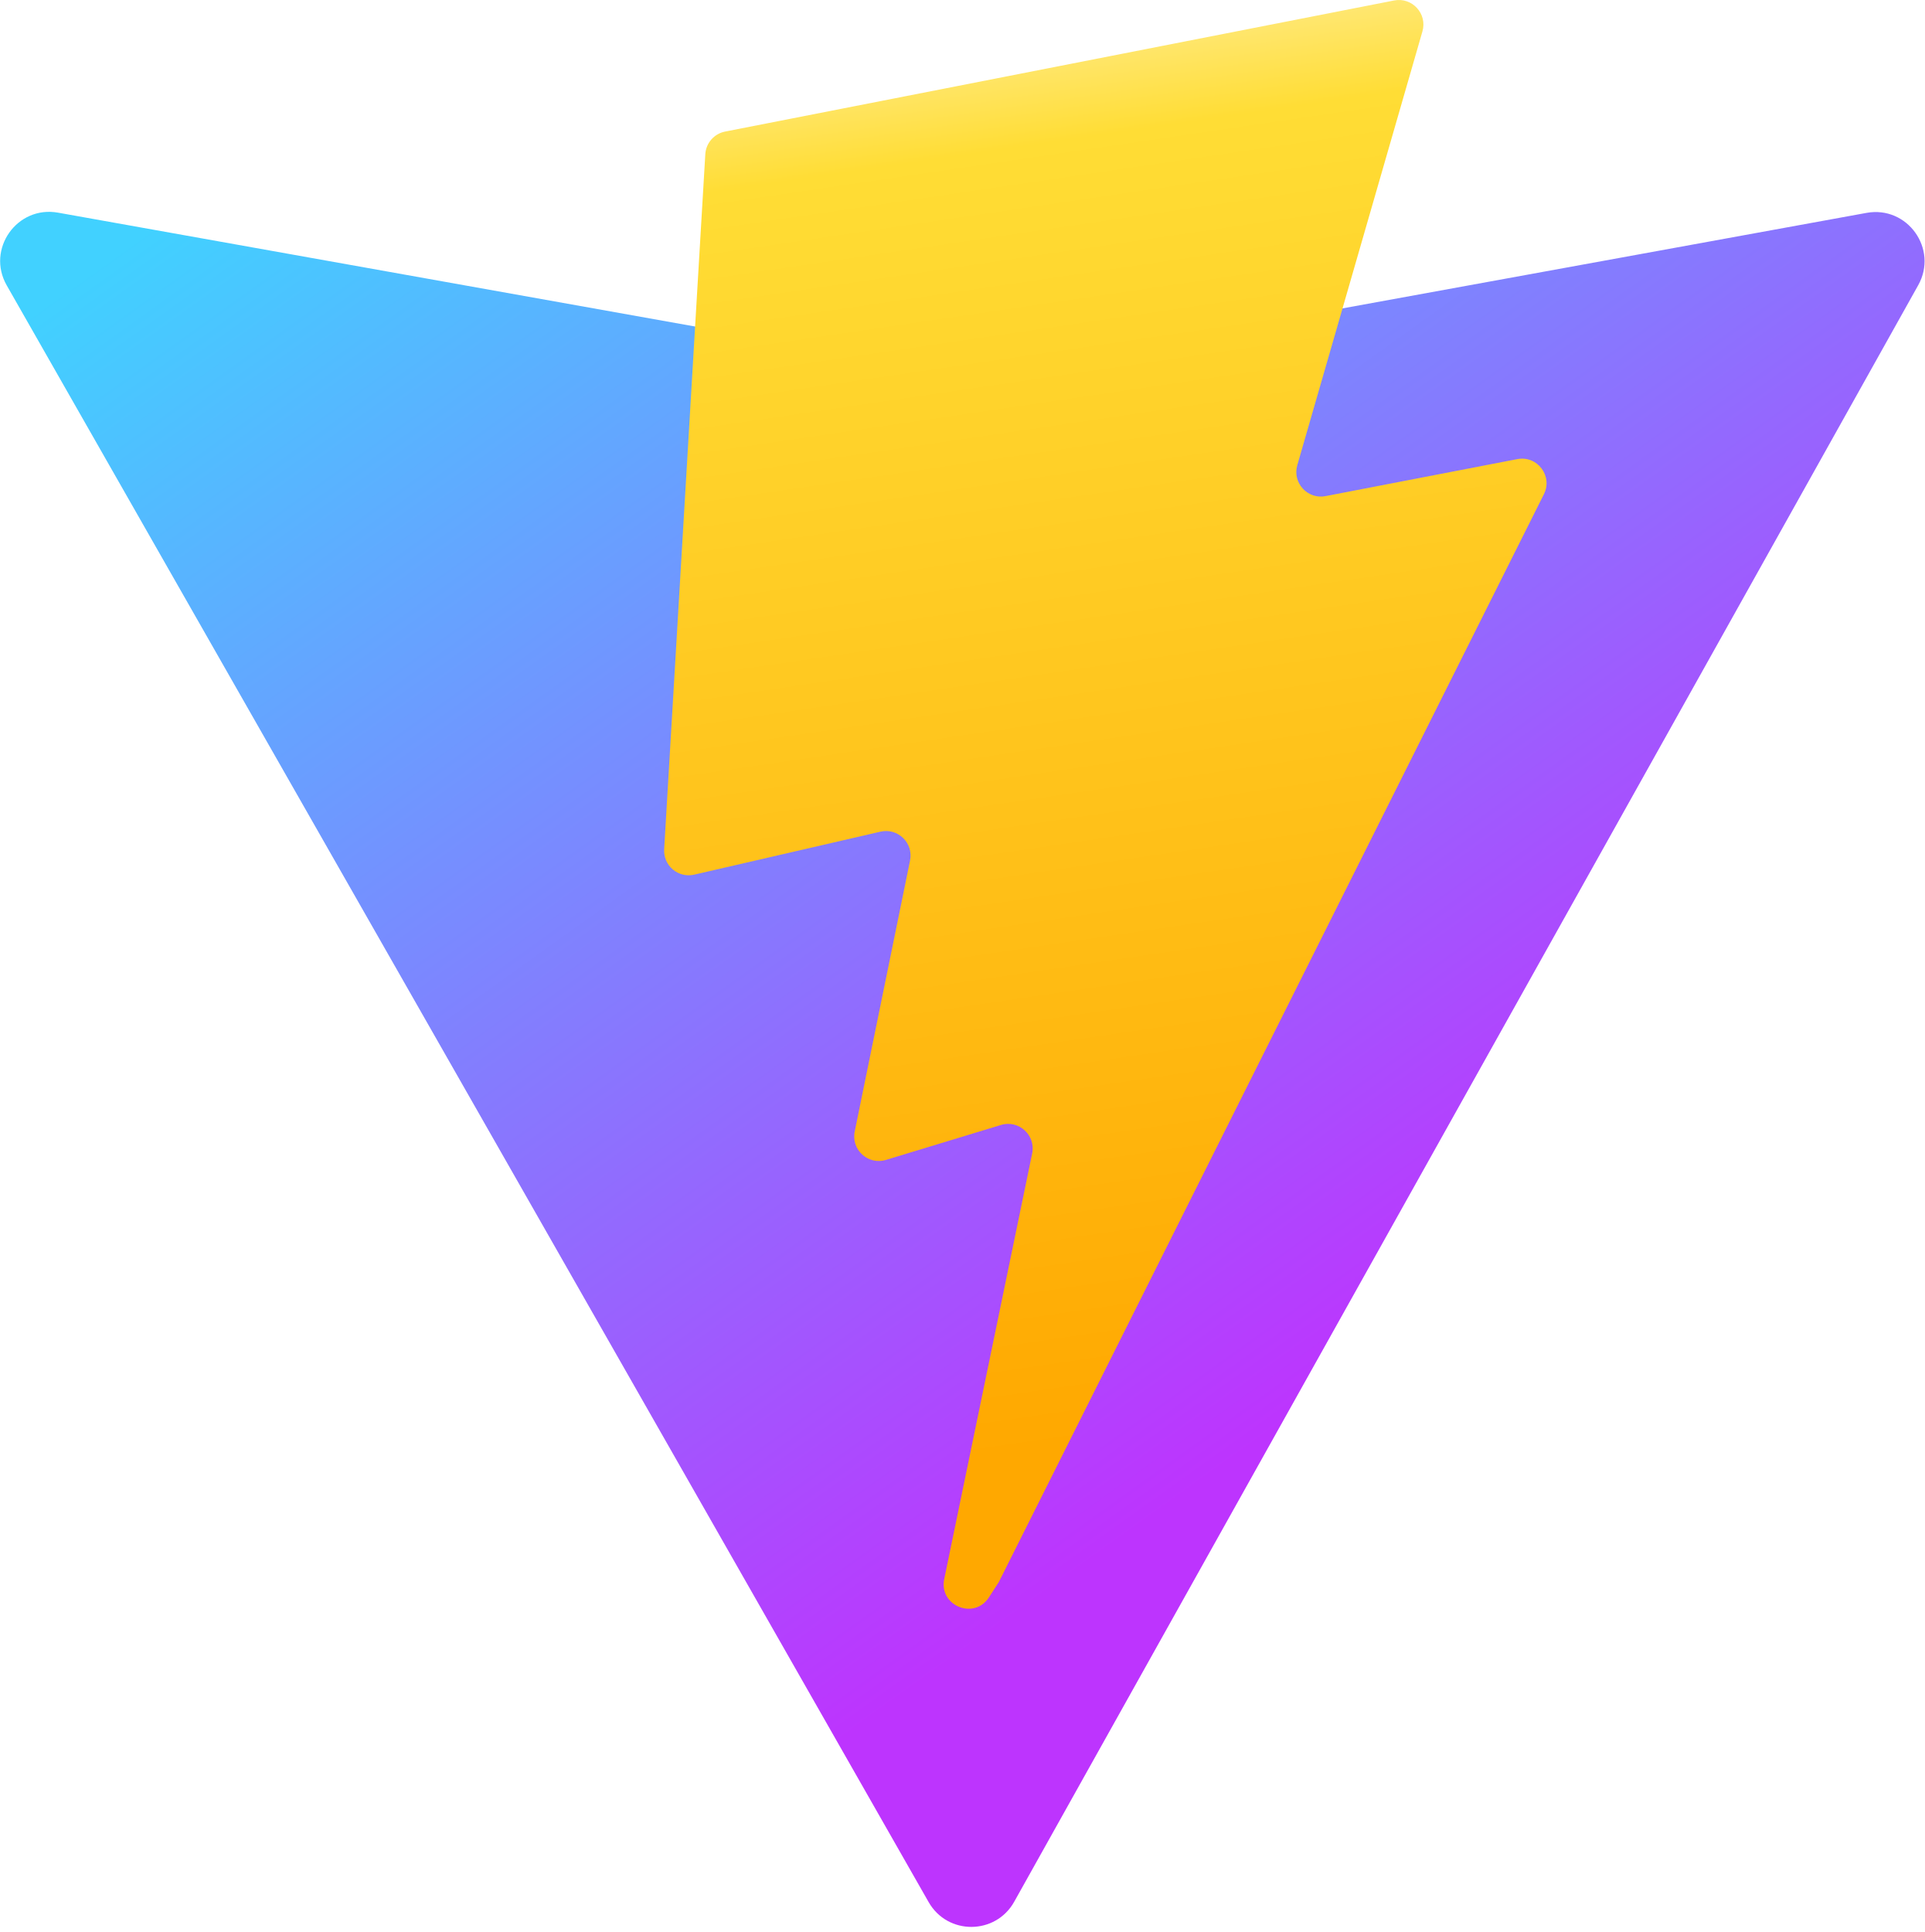
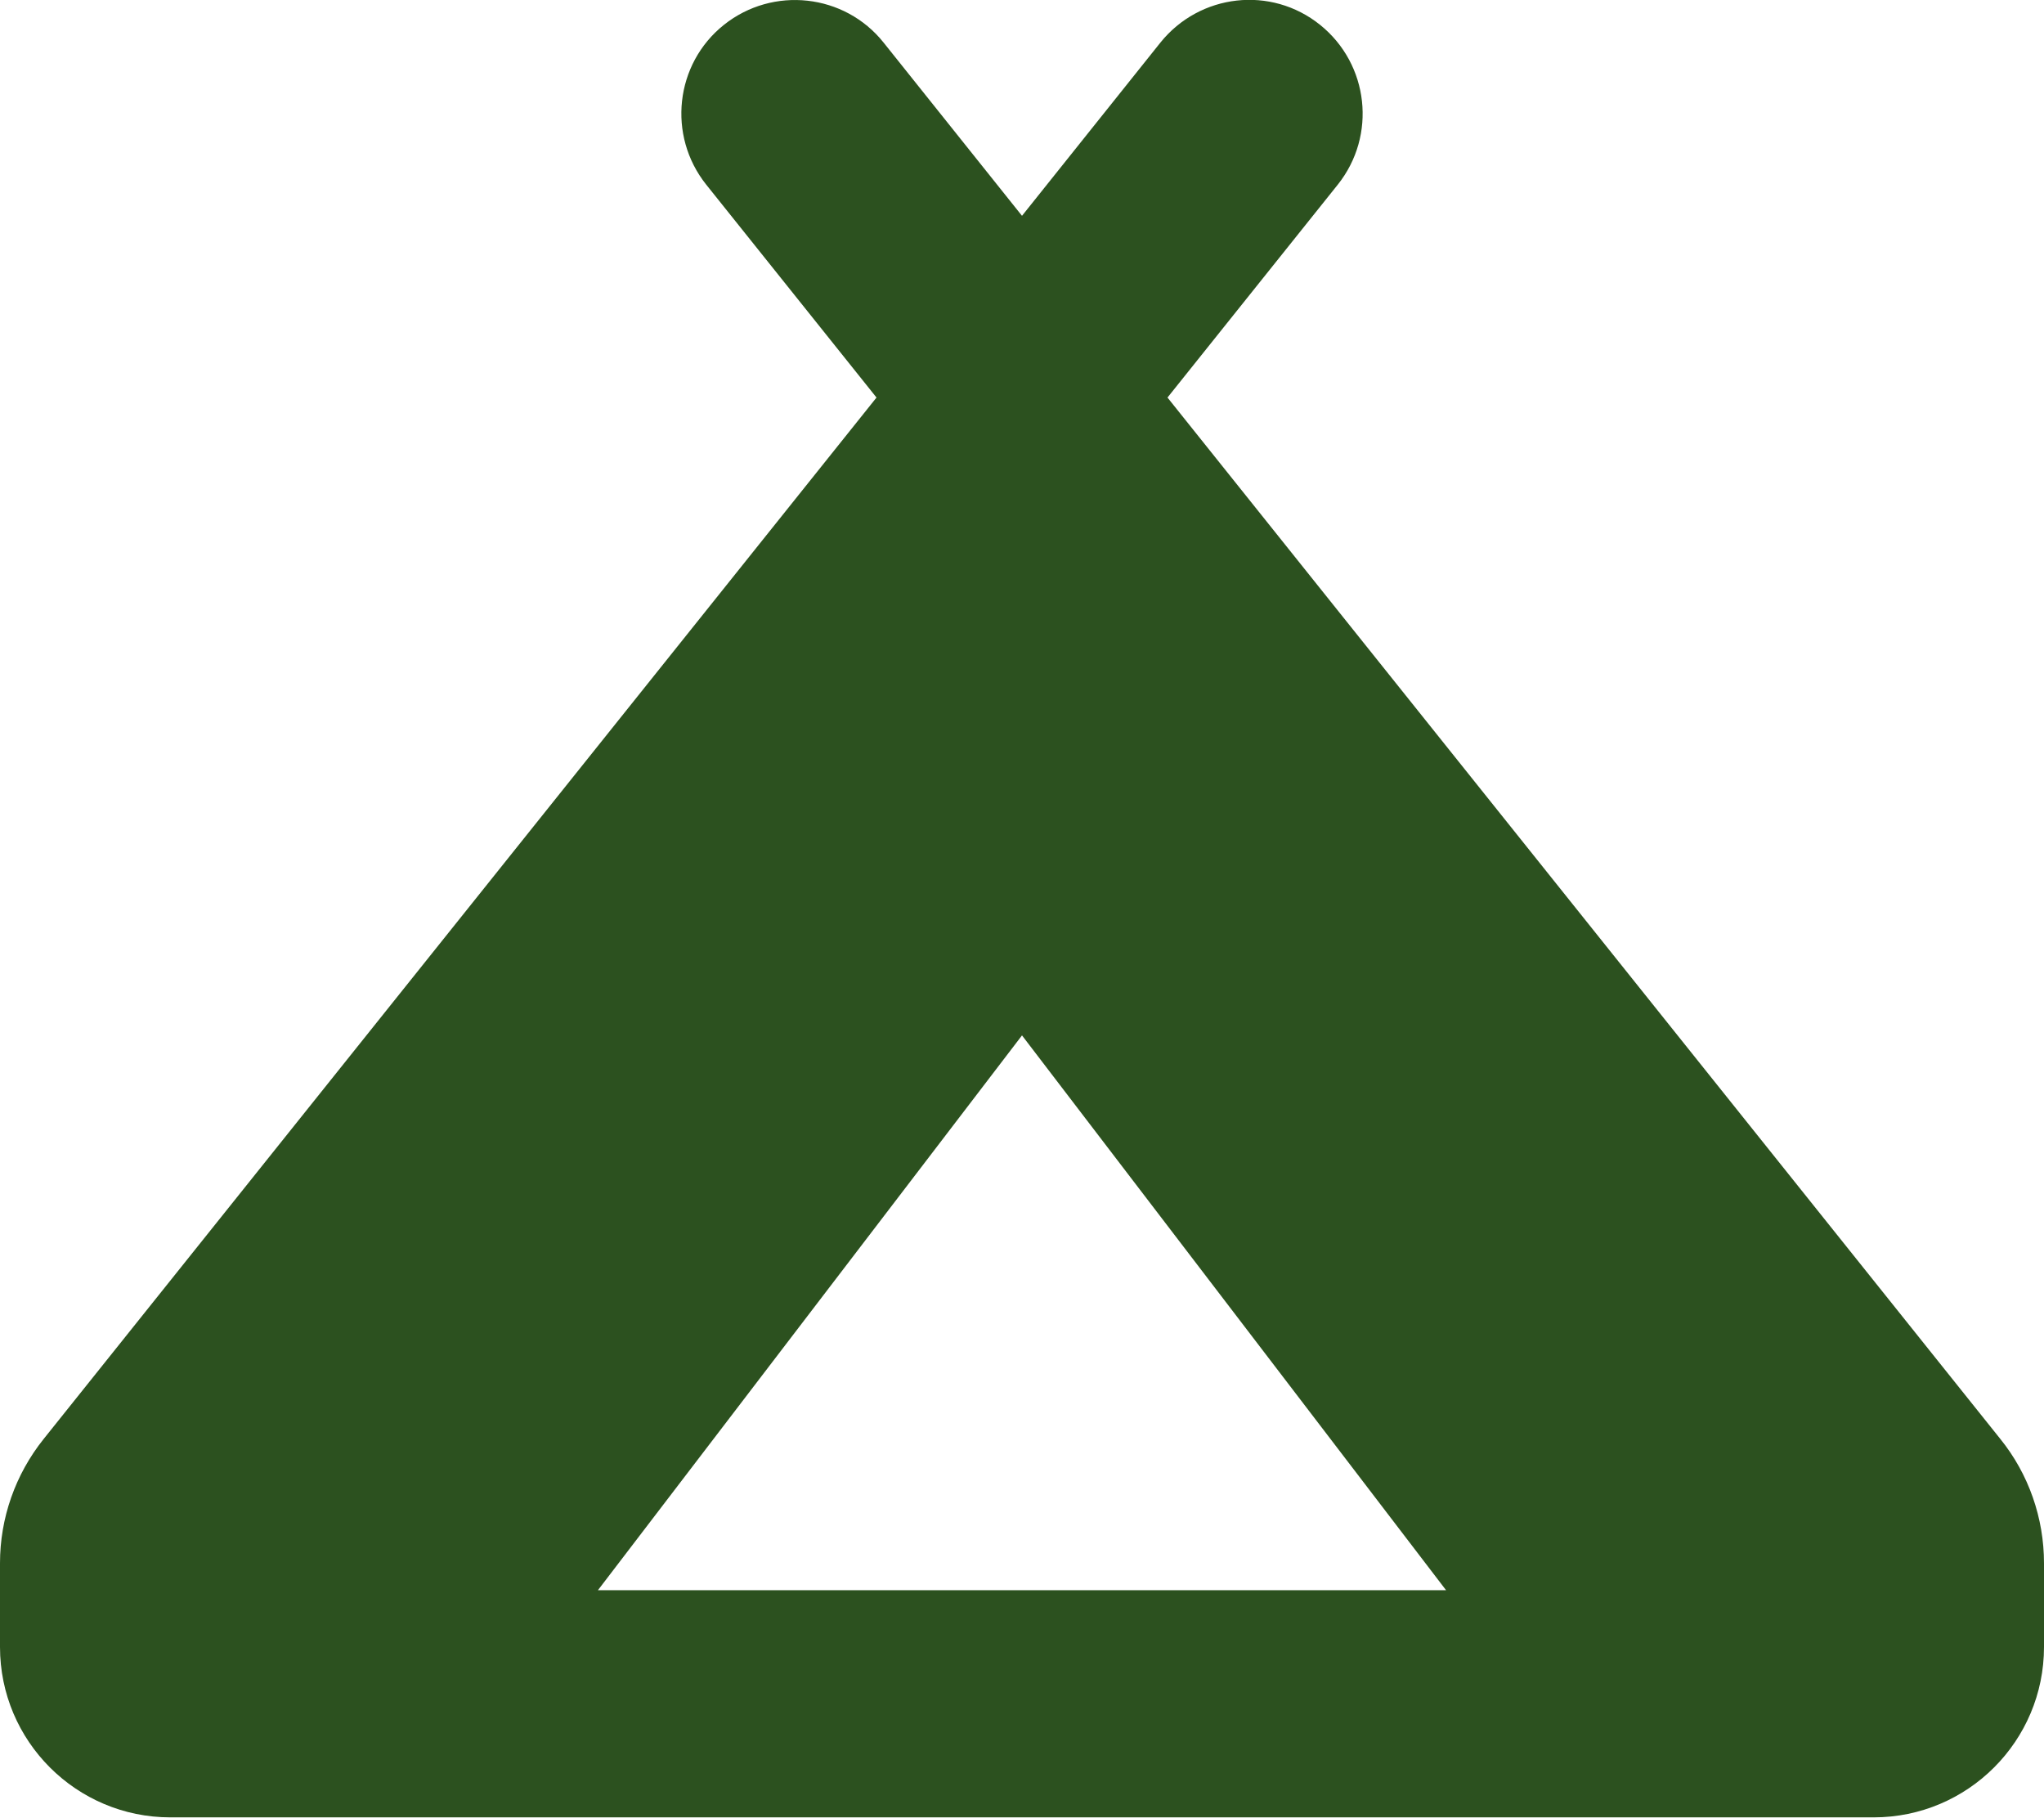
- <svg xmlns="http://www.w3.org/2000/svg" aria-hidden="true" role="img" class="iconify iconify--logos" width="31.88" height="32" preserveAspectRatio="xMidYMid meet" viewBox="0 0 256 257">
-   <defs>
-     <linearGradient id="IconifyId1813088fe1fbc01fb466" x1="-.828%" x2="57.636%" y1="7.652%" y2="78.411%">
-       <stop offset="0%" stop-color="#41D1FF" />
-       <stop offset="100%" stop-color="#BD34FE" />
-     </linearGradient>
-     <linearGradient id="IconifyId1813088fe1fbc01fb467" x1="43.376%" x2="50.316%" y1="2.242%" y2="89.03%">
-       <stop offset="0%" stop-color="#FFEA83" />
-       <stop offset="8.333%" stop-color="#FFDD35" />
-       <stop offset="100%" stop-color="#FFA800" />
-     </linearGradient>
-   </defs>
-   <path fill="url(#IconifyId1813088fe1fbc01fb466)" d="M255.153 37.938L134.897 252.976c-2.483 4.44-8.862 4.466-11.382.048L.875 37.958c-2.746-4.814 1.371-10.646 6.827-9.67l120.385 21.517a6.537 6.537 0 0 0 2.322-.004l117.867-21.483c5.438-.991 9.574 4.796 6.877 9.62Z" />
-   <path fill="url(#IconifyId1813088fe1fbc01fb467)" d="M185.432.063L96.44 17.501a3.268 3.268 0 0 0-2.634 3.014l-5.474 92.456a3.268 3.268 0 0 0 3.997 3.378l24.777-5.718c2.318-.535 4.413 1.507 3.936 3.838l-7.361 36.047c-.495 2.426 1.782 4.5 4.151 3.78l15.304-4.649c2.372-.72 4.652 1.36 4.15 3.788l-11.698 56.621c-.732 3.542 3.979 5.473 5.943 2.437l1.313-2.028l72.516-144.72c1.215-2.423-.88-5.186-3.54-4.672l-25.505 4.922c-2.396.462-4.435-1.77-3.759-4.114l16.646-57.705c.677-2.35-1.37-4.583-3.769-4.113Z" />
+ <svg xmlns="http://www.w3.org/2000/svg" viewBox="0 0 576 512">
+   <path fill="#2c511f" d="M377 52c11-13.8 8.8-33.9-5-45s-33.9-8.8-45 5L288 60.8 249 12c-11-13.8-31.2-16-45-5s-16 31.2-5 45l48 60L12.3 405.4C4.3 415.4 0 427.7 0 440.4V464c0 26.5 21.5 48 48 48H288 528c26.5 0 48-21.5 48-48V440.4c0-12.7-4.3-25.1-12.3-35L329 112l48-60zM288 448H168.5L288 291.7 407.5 448H288z" />
</svg>
